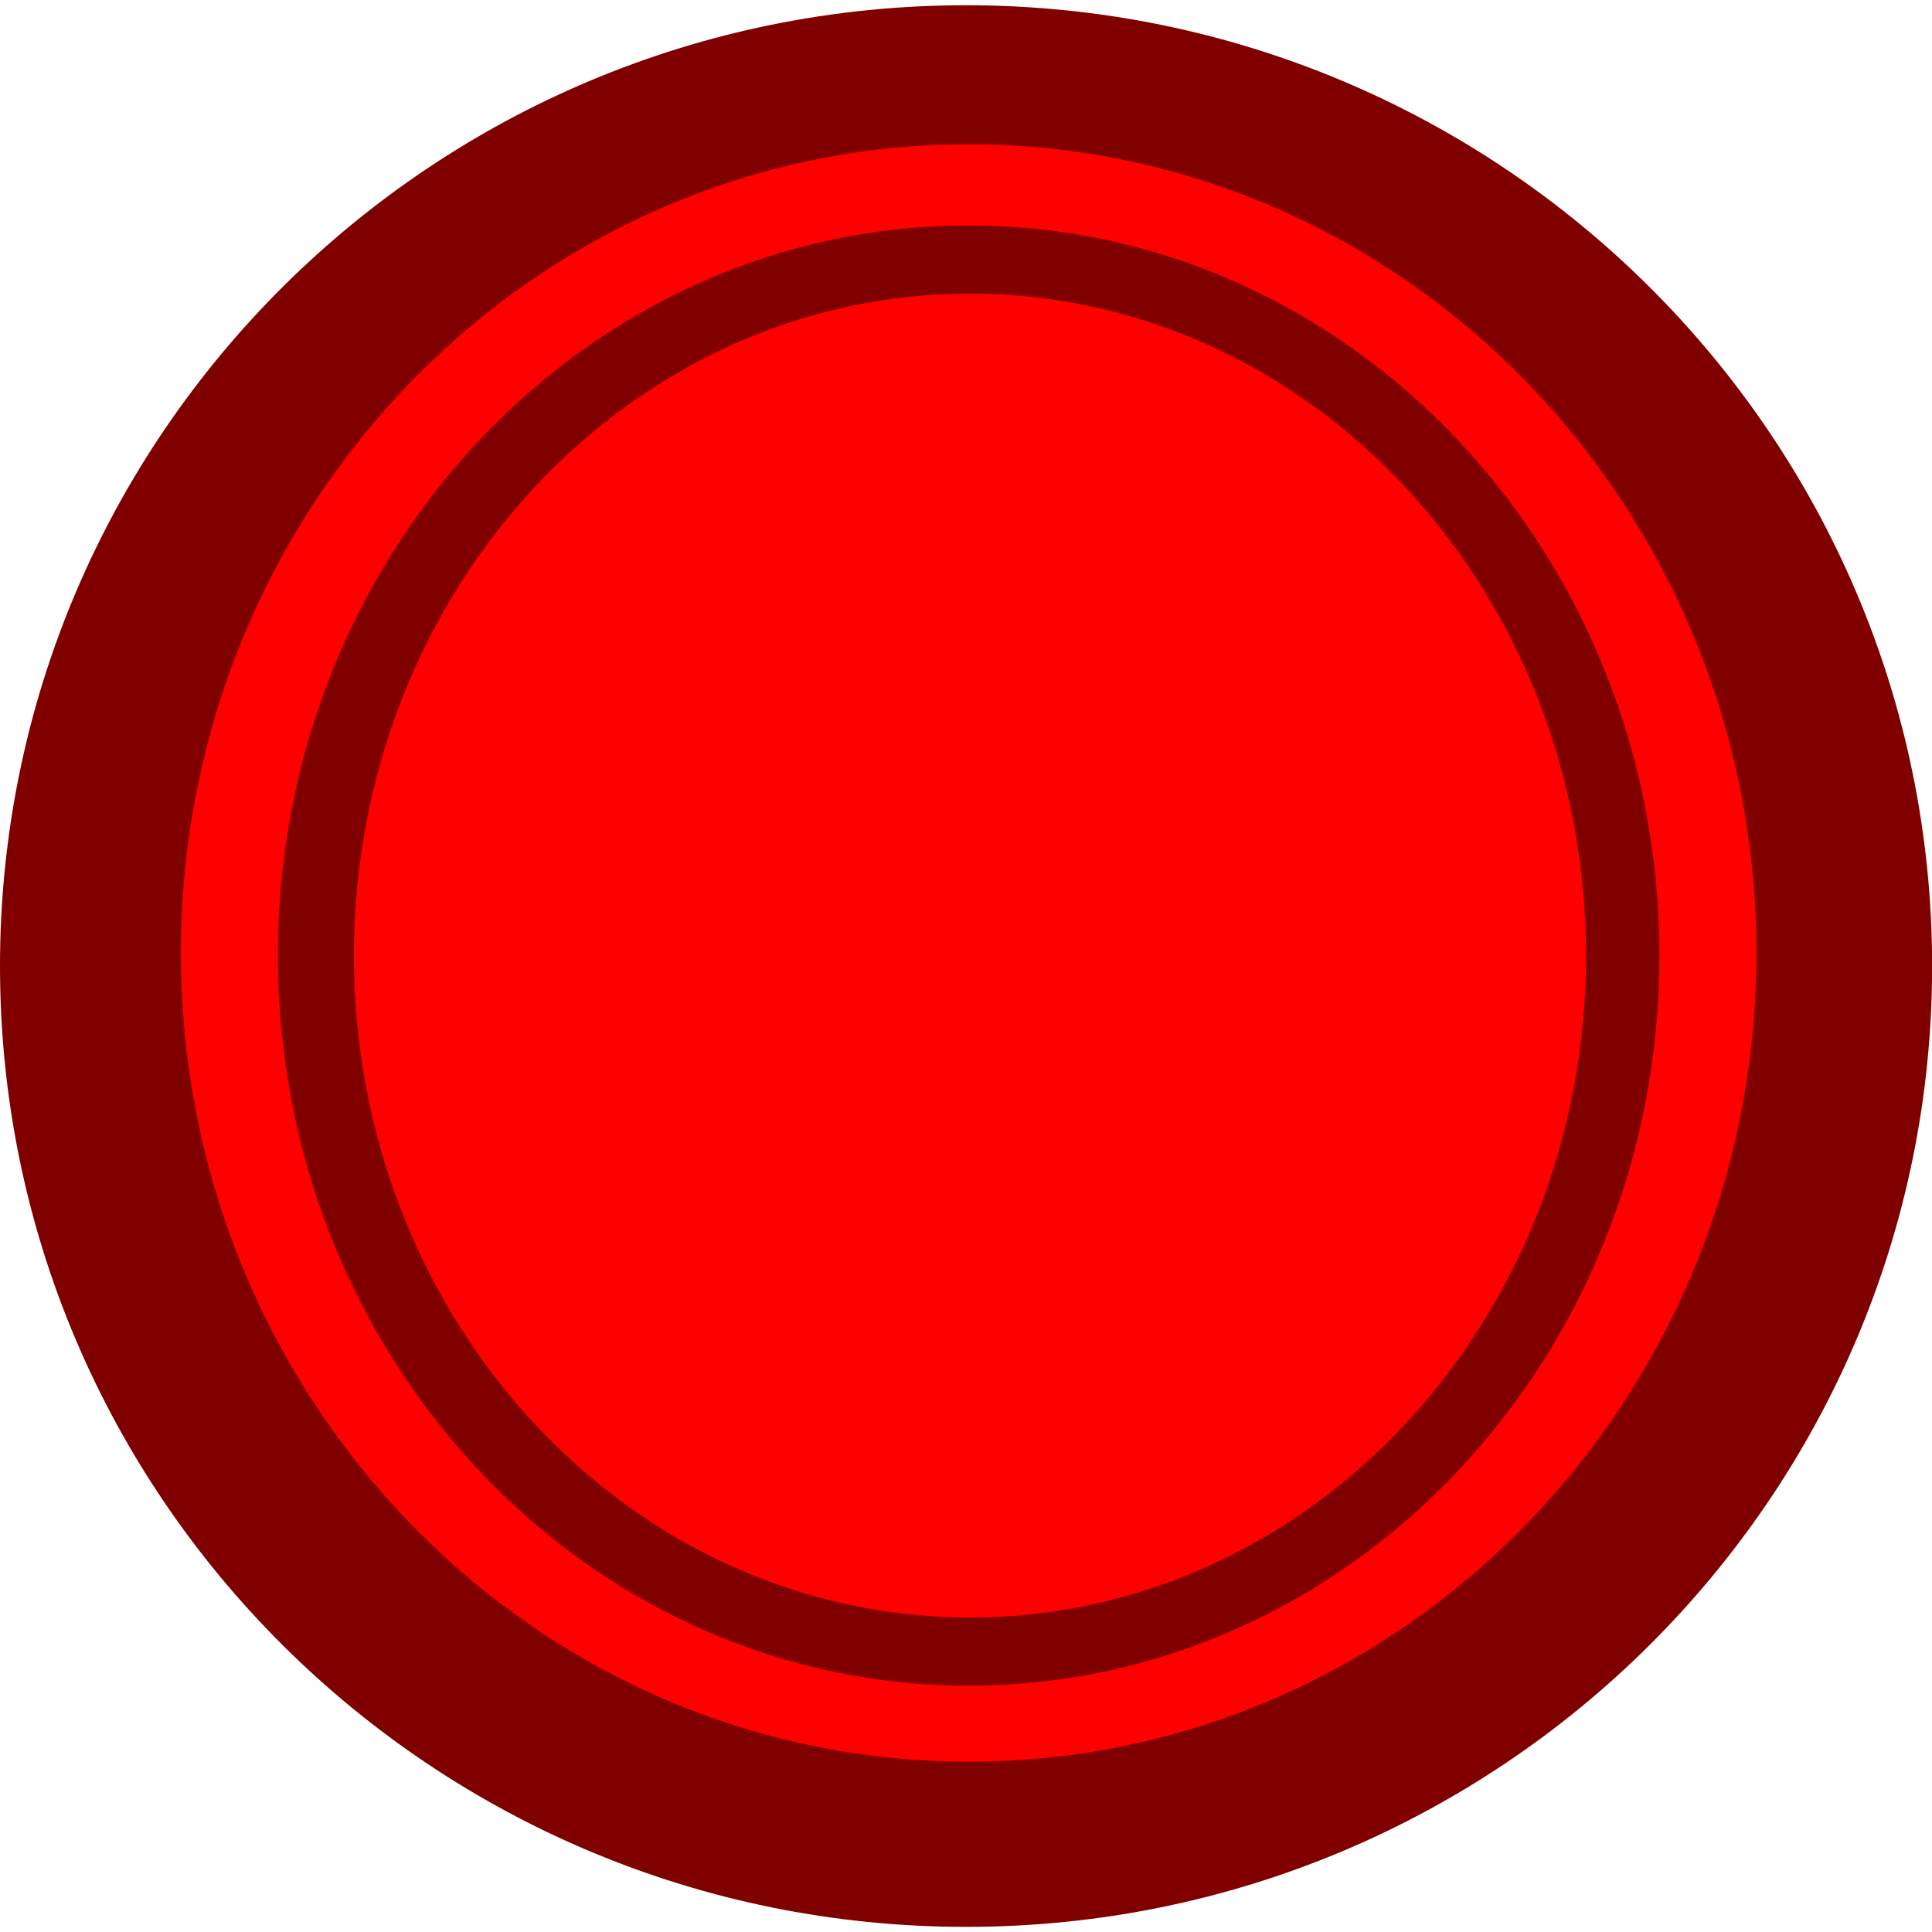
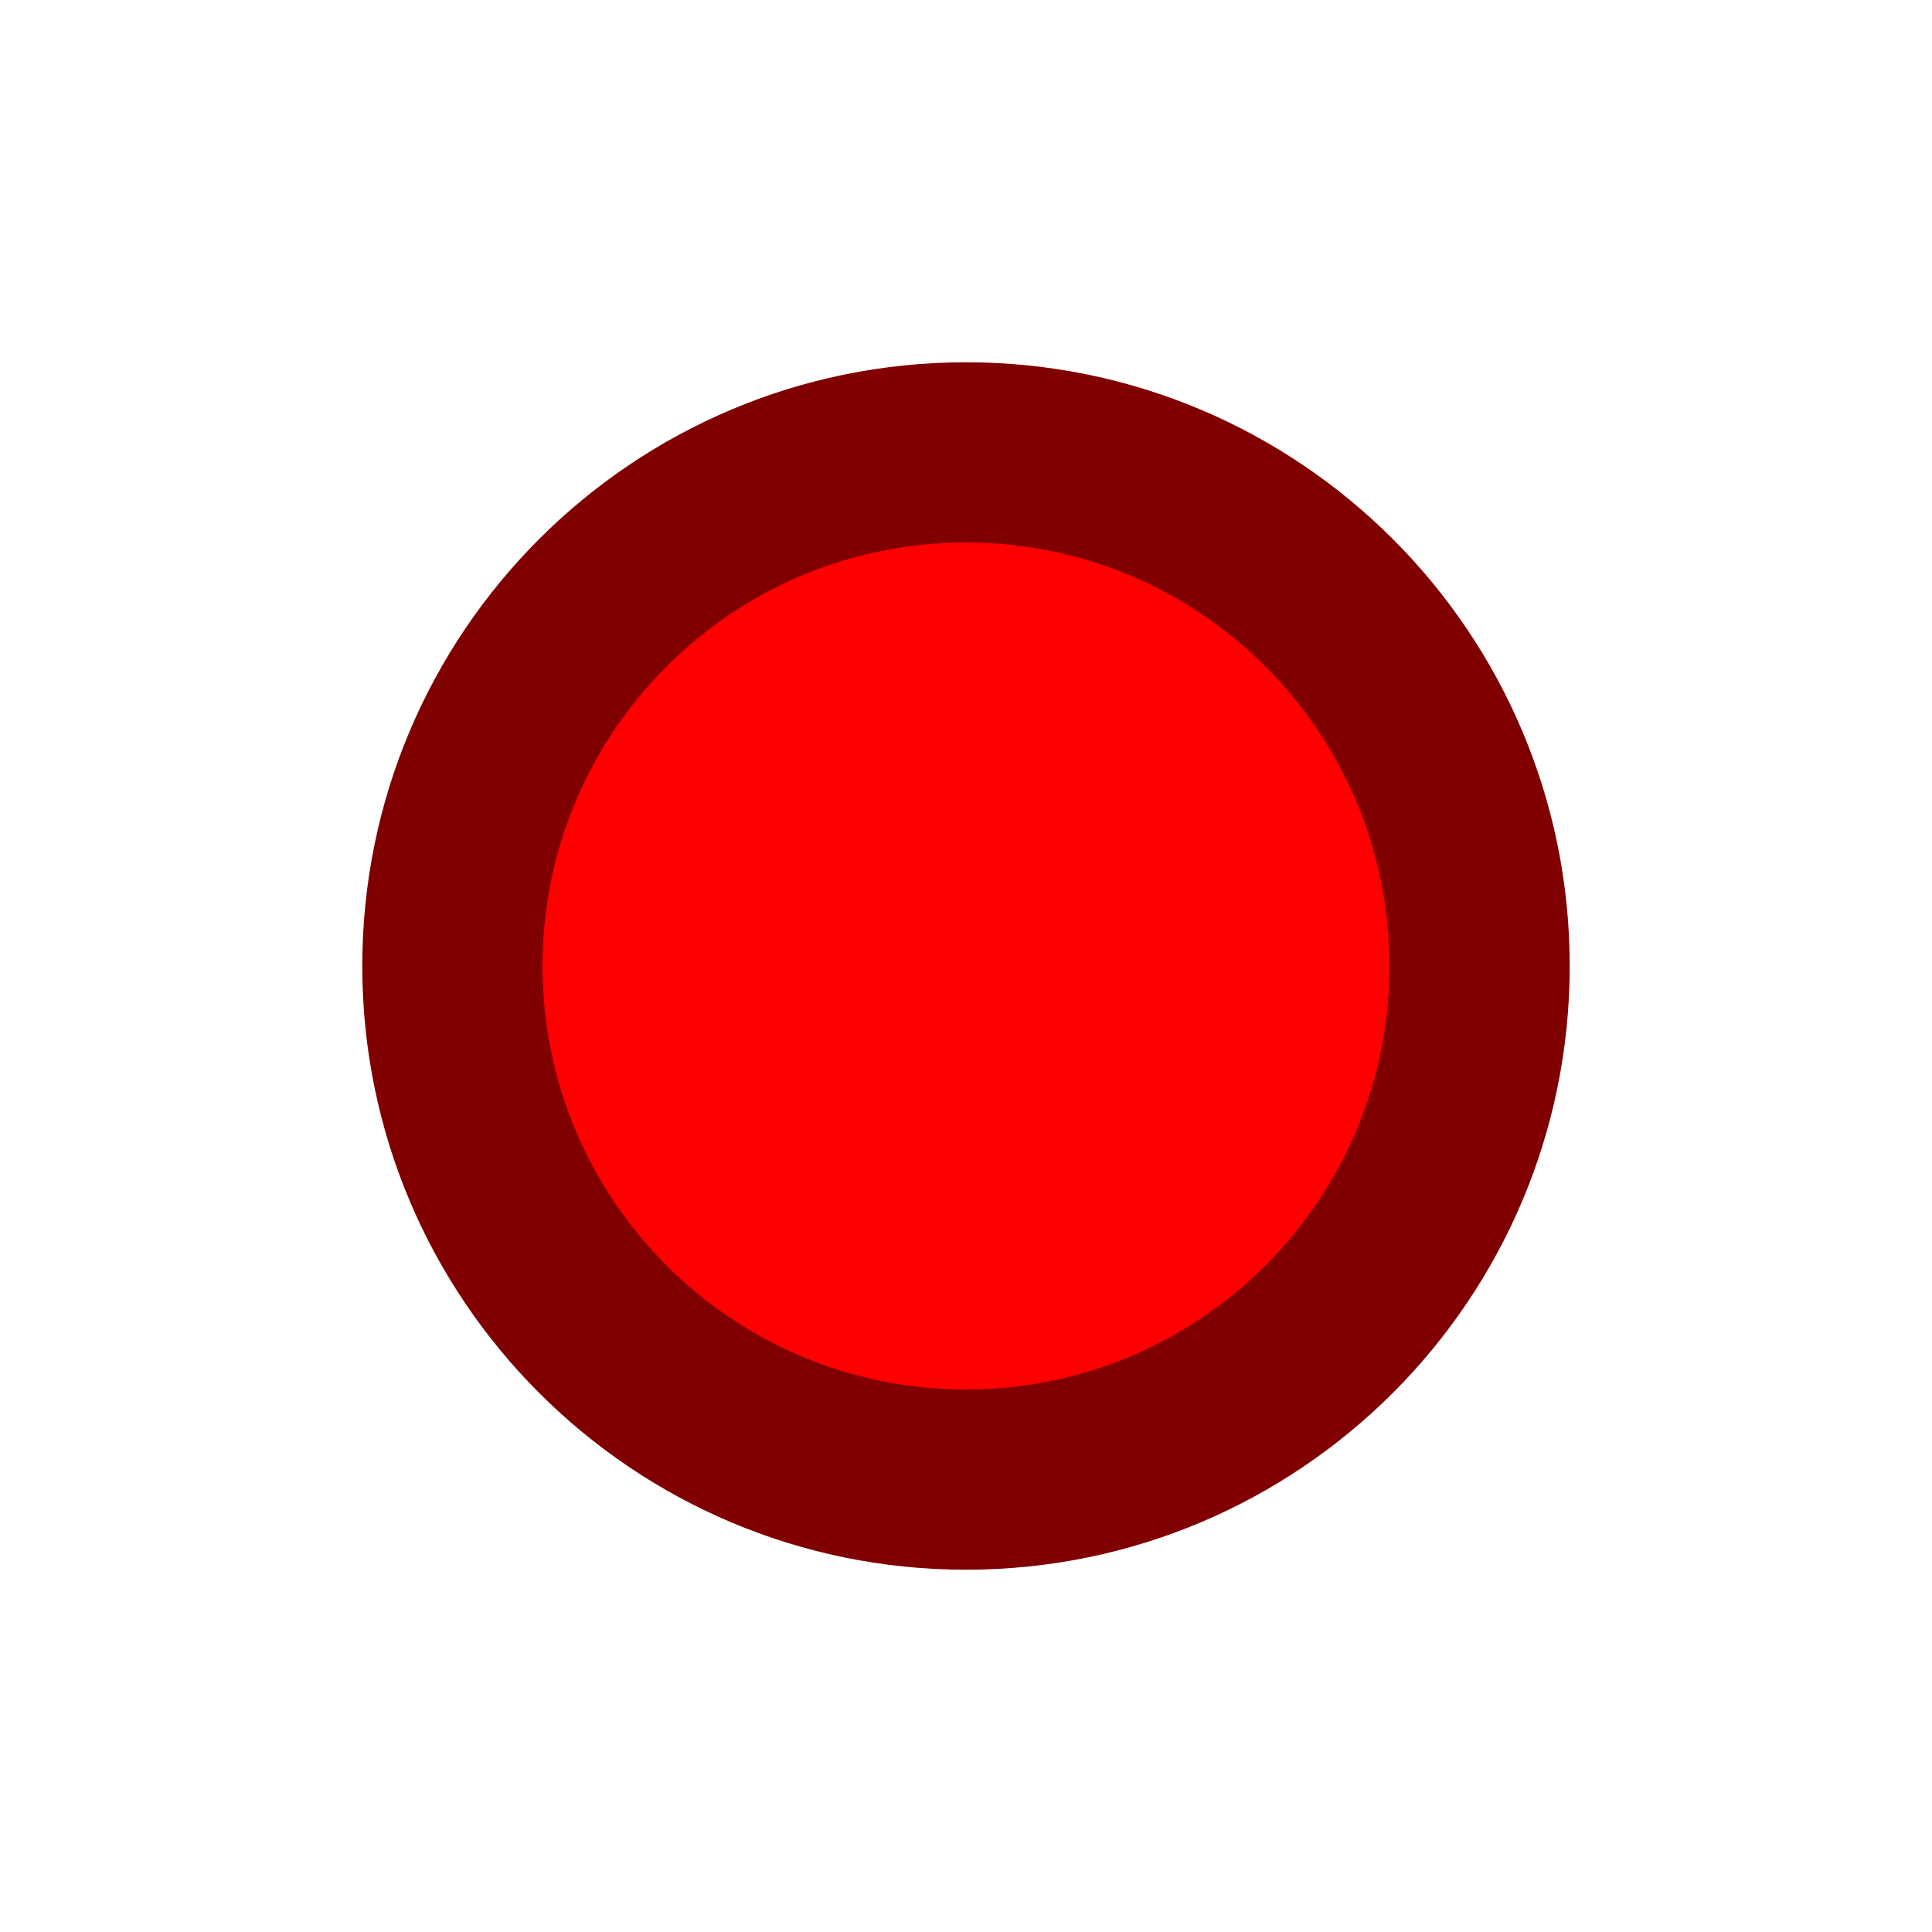
<svg xmlns="http://www.w3.org/2000/svg" width="32mm" height="32mm" viewBox="0 0 32 32" version="1.1" id="svg1">
-   <defs id="defs1" />
+   <defs id="defs1">
+     <clipPath clipPathUnits="userSpaceOnUse" id="clipPath27">
+       <rect style="fill:none;stroke:#000000;stroke-width:1;stroke-linecap:butt;stroke-linejoin:bevel;paint-order:stroke markers fill;stop-color:#000000" id="rect28-6" width="46.161" height="39.922" x="86.574" y="420.063" />
+     </clipPath>
+   </defs>
  <g id="layer1">
-     <ellipse style="fill:#800000;stroke-width:0.265" id="path1" cx="16.001" cy="16.001" rx="16.001" ry="15.914" />
-     <ellipse style="fill:#ff0000;stroke-width:0.274" id="path2" cx="16.044" cy="15.784" rx="13.048" ry="13.395" />
-     <ellipse style="fill:#800000;stroke-width:0.53" id="path3" cx="16.044" cy="15.827" rx="11.441" ry="12.093" />
-     <ellipse style="fill:#ff0000;stroke-width:0.485" id="path4" cx="16.066" cy="15.827" rx="10.204" ry="10.964" />
+     <circle style="fill:#ff0000;stroke:#800000;stroke-width:2.985;stroke-linecap:butt;stroke-linejoin:miter;stroke-miterlimit:4;stroke-dasharray:none;stroke-dashoffset:0;stroke-opacity:1" id="path20" cx="16" cy="16" r="8.507" />
  </g>
</svg>
